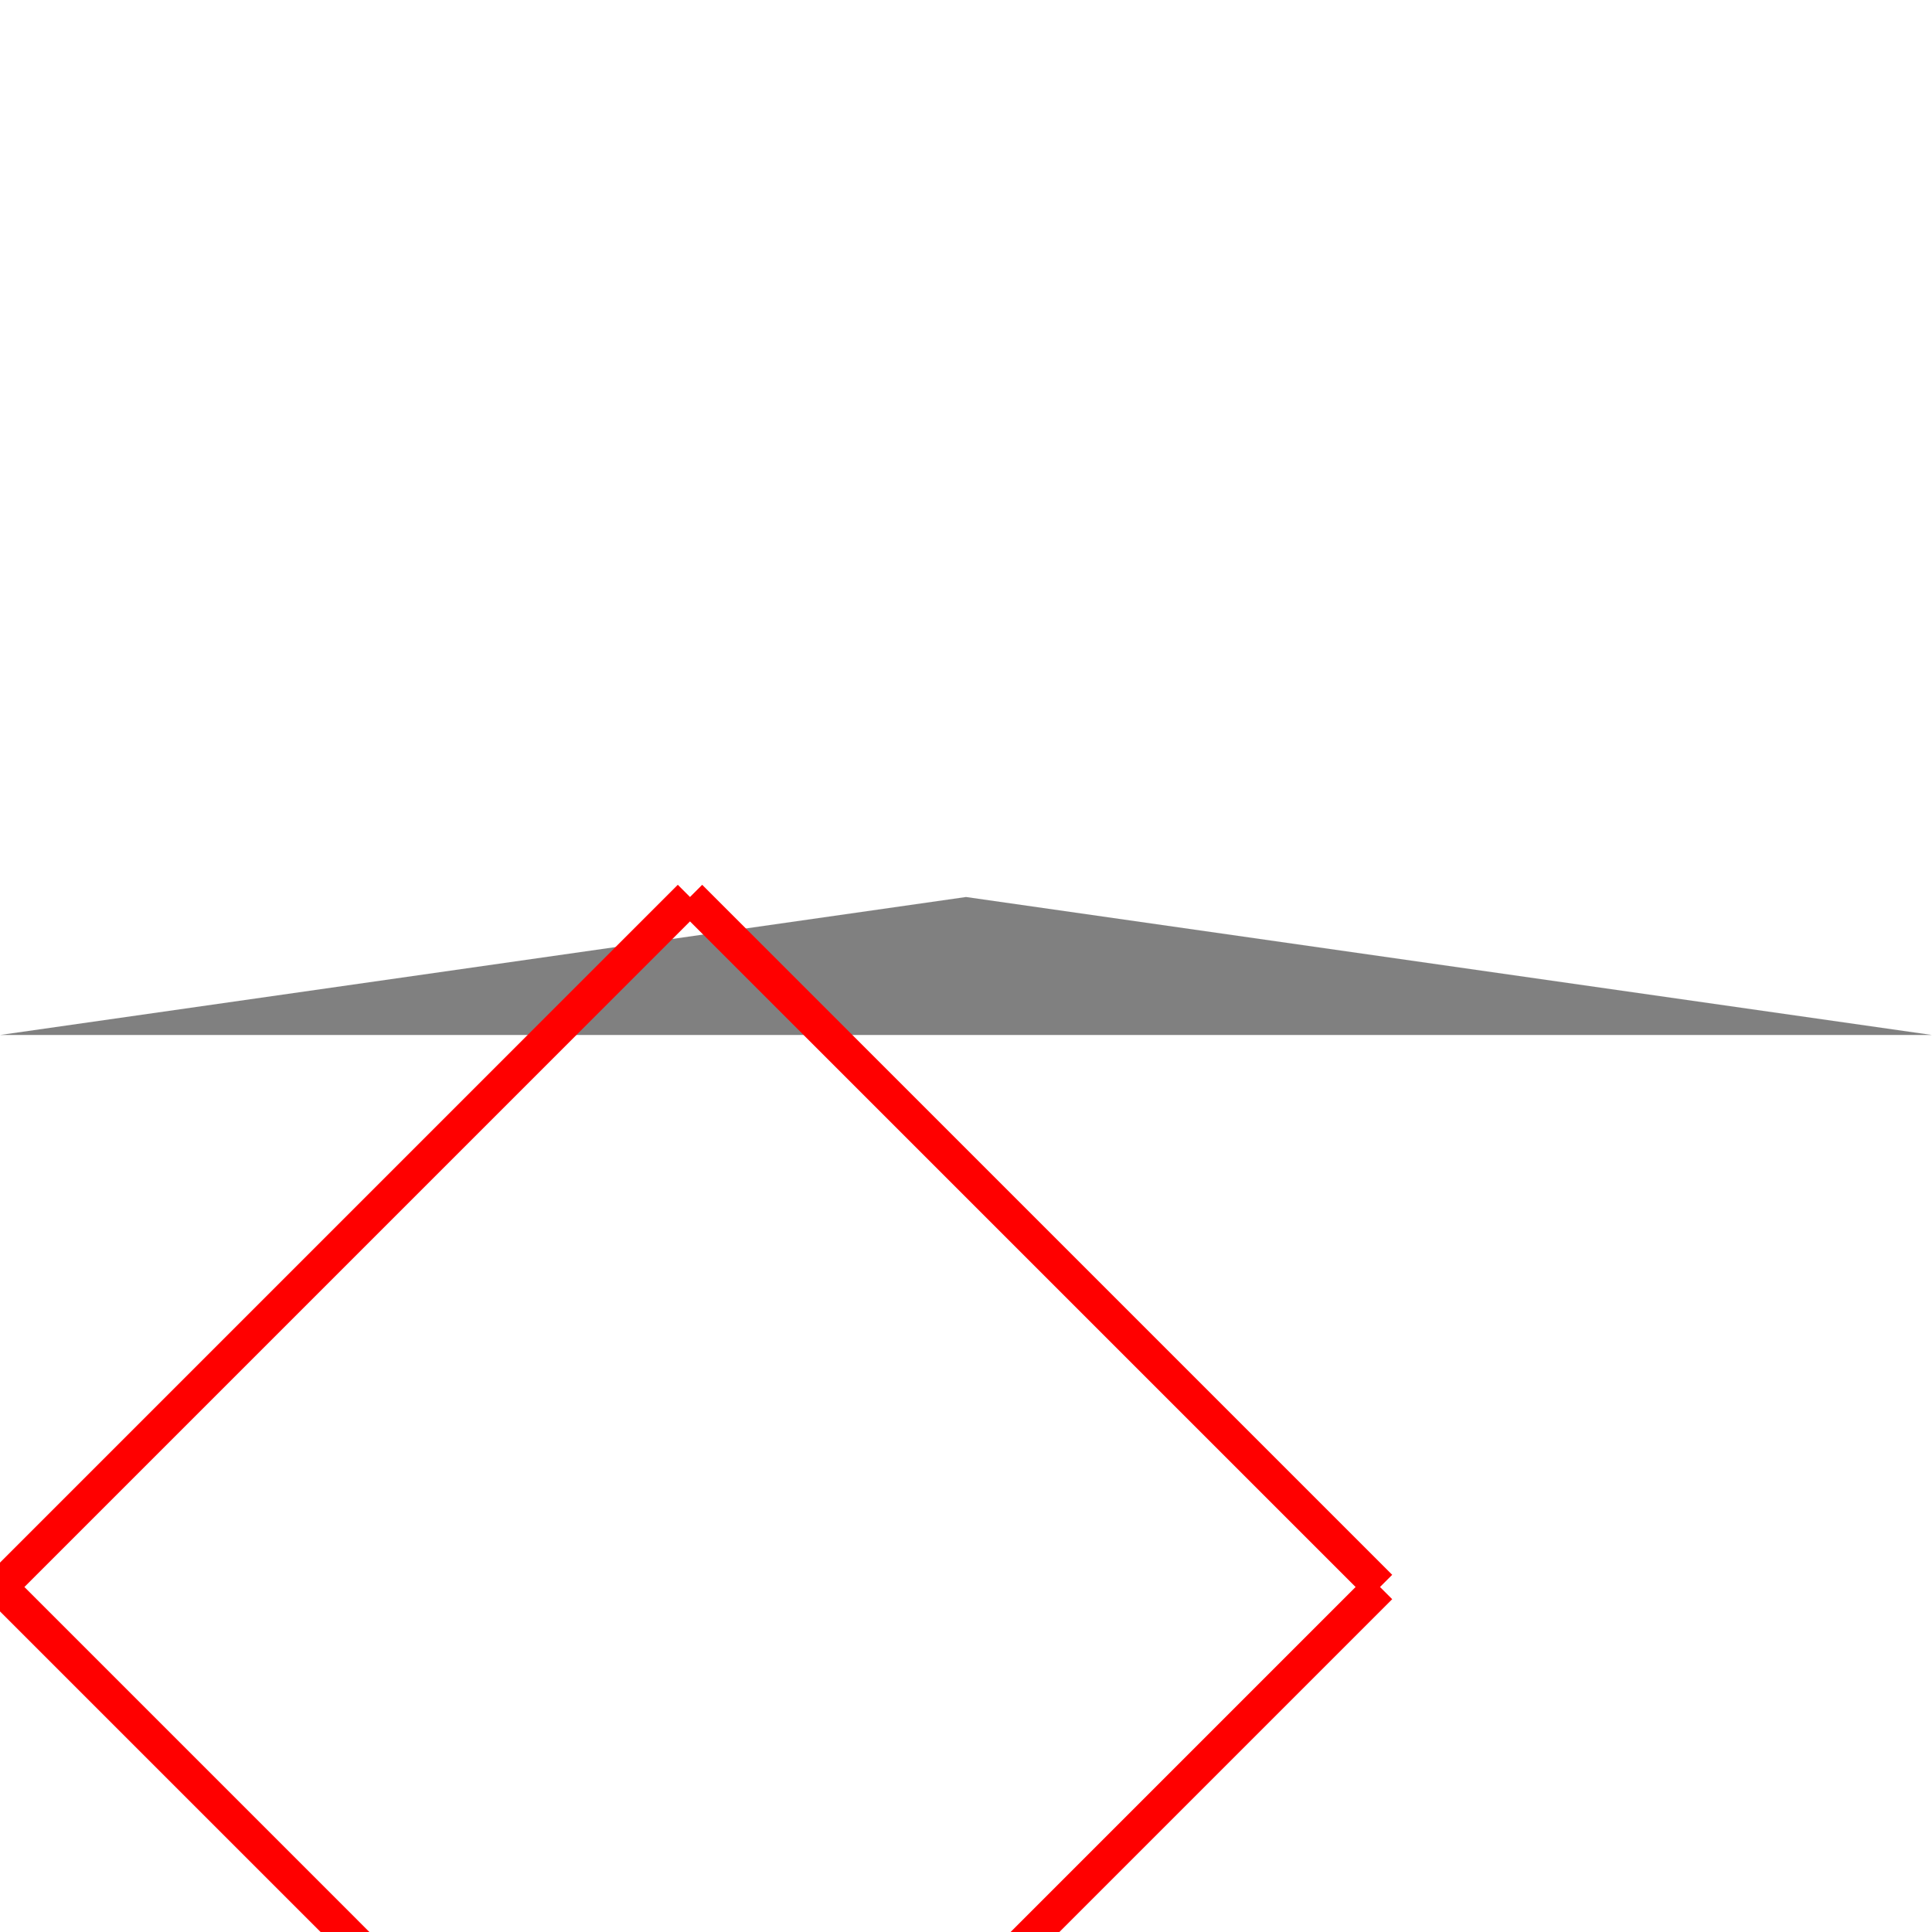
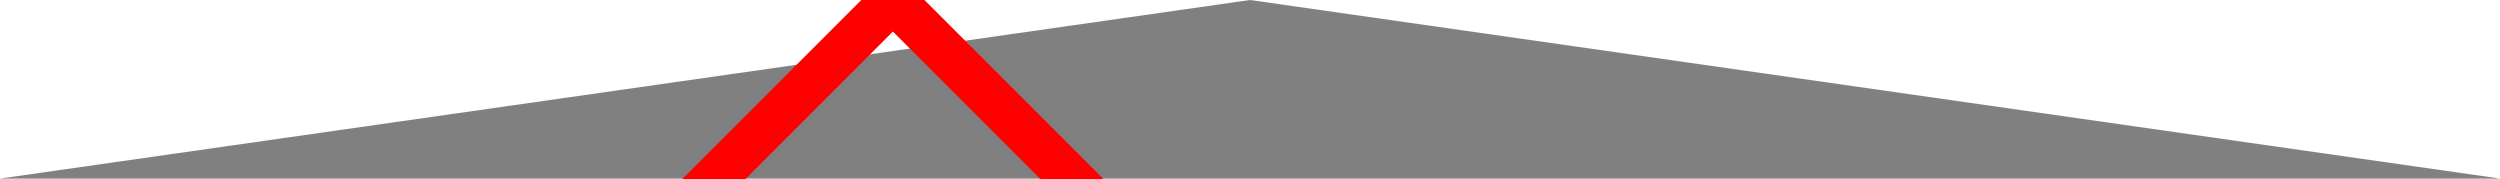
- <svg xmlns="http://www.w3.org/2000/svg" height="500" viewBox="0 0 56 4" width="500">
+ <svg xmlns="http://www.w3.org/2000/svg" viewBox="0 0 56 4" width="500">
  <polygon fill="grey" points="0,4 56,4 28,0 " />
-   <path d="M0 20L20 0M0 20L20 40M20 0L40 20M20 40L40 20" stroke="red" />
+   <path d="M0 20L20 0M0 20L20 40M20 0L40 20M20 40L40 20" style="fill:none;stroke:#ff0000;stroke-linecap:round" />
</svg>
